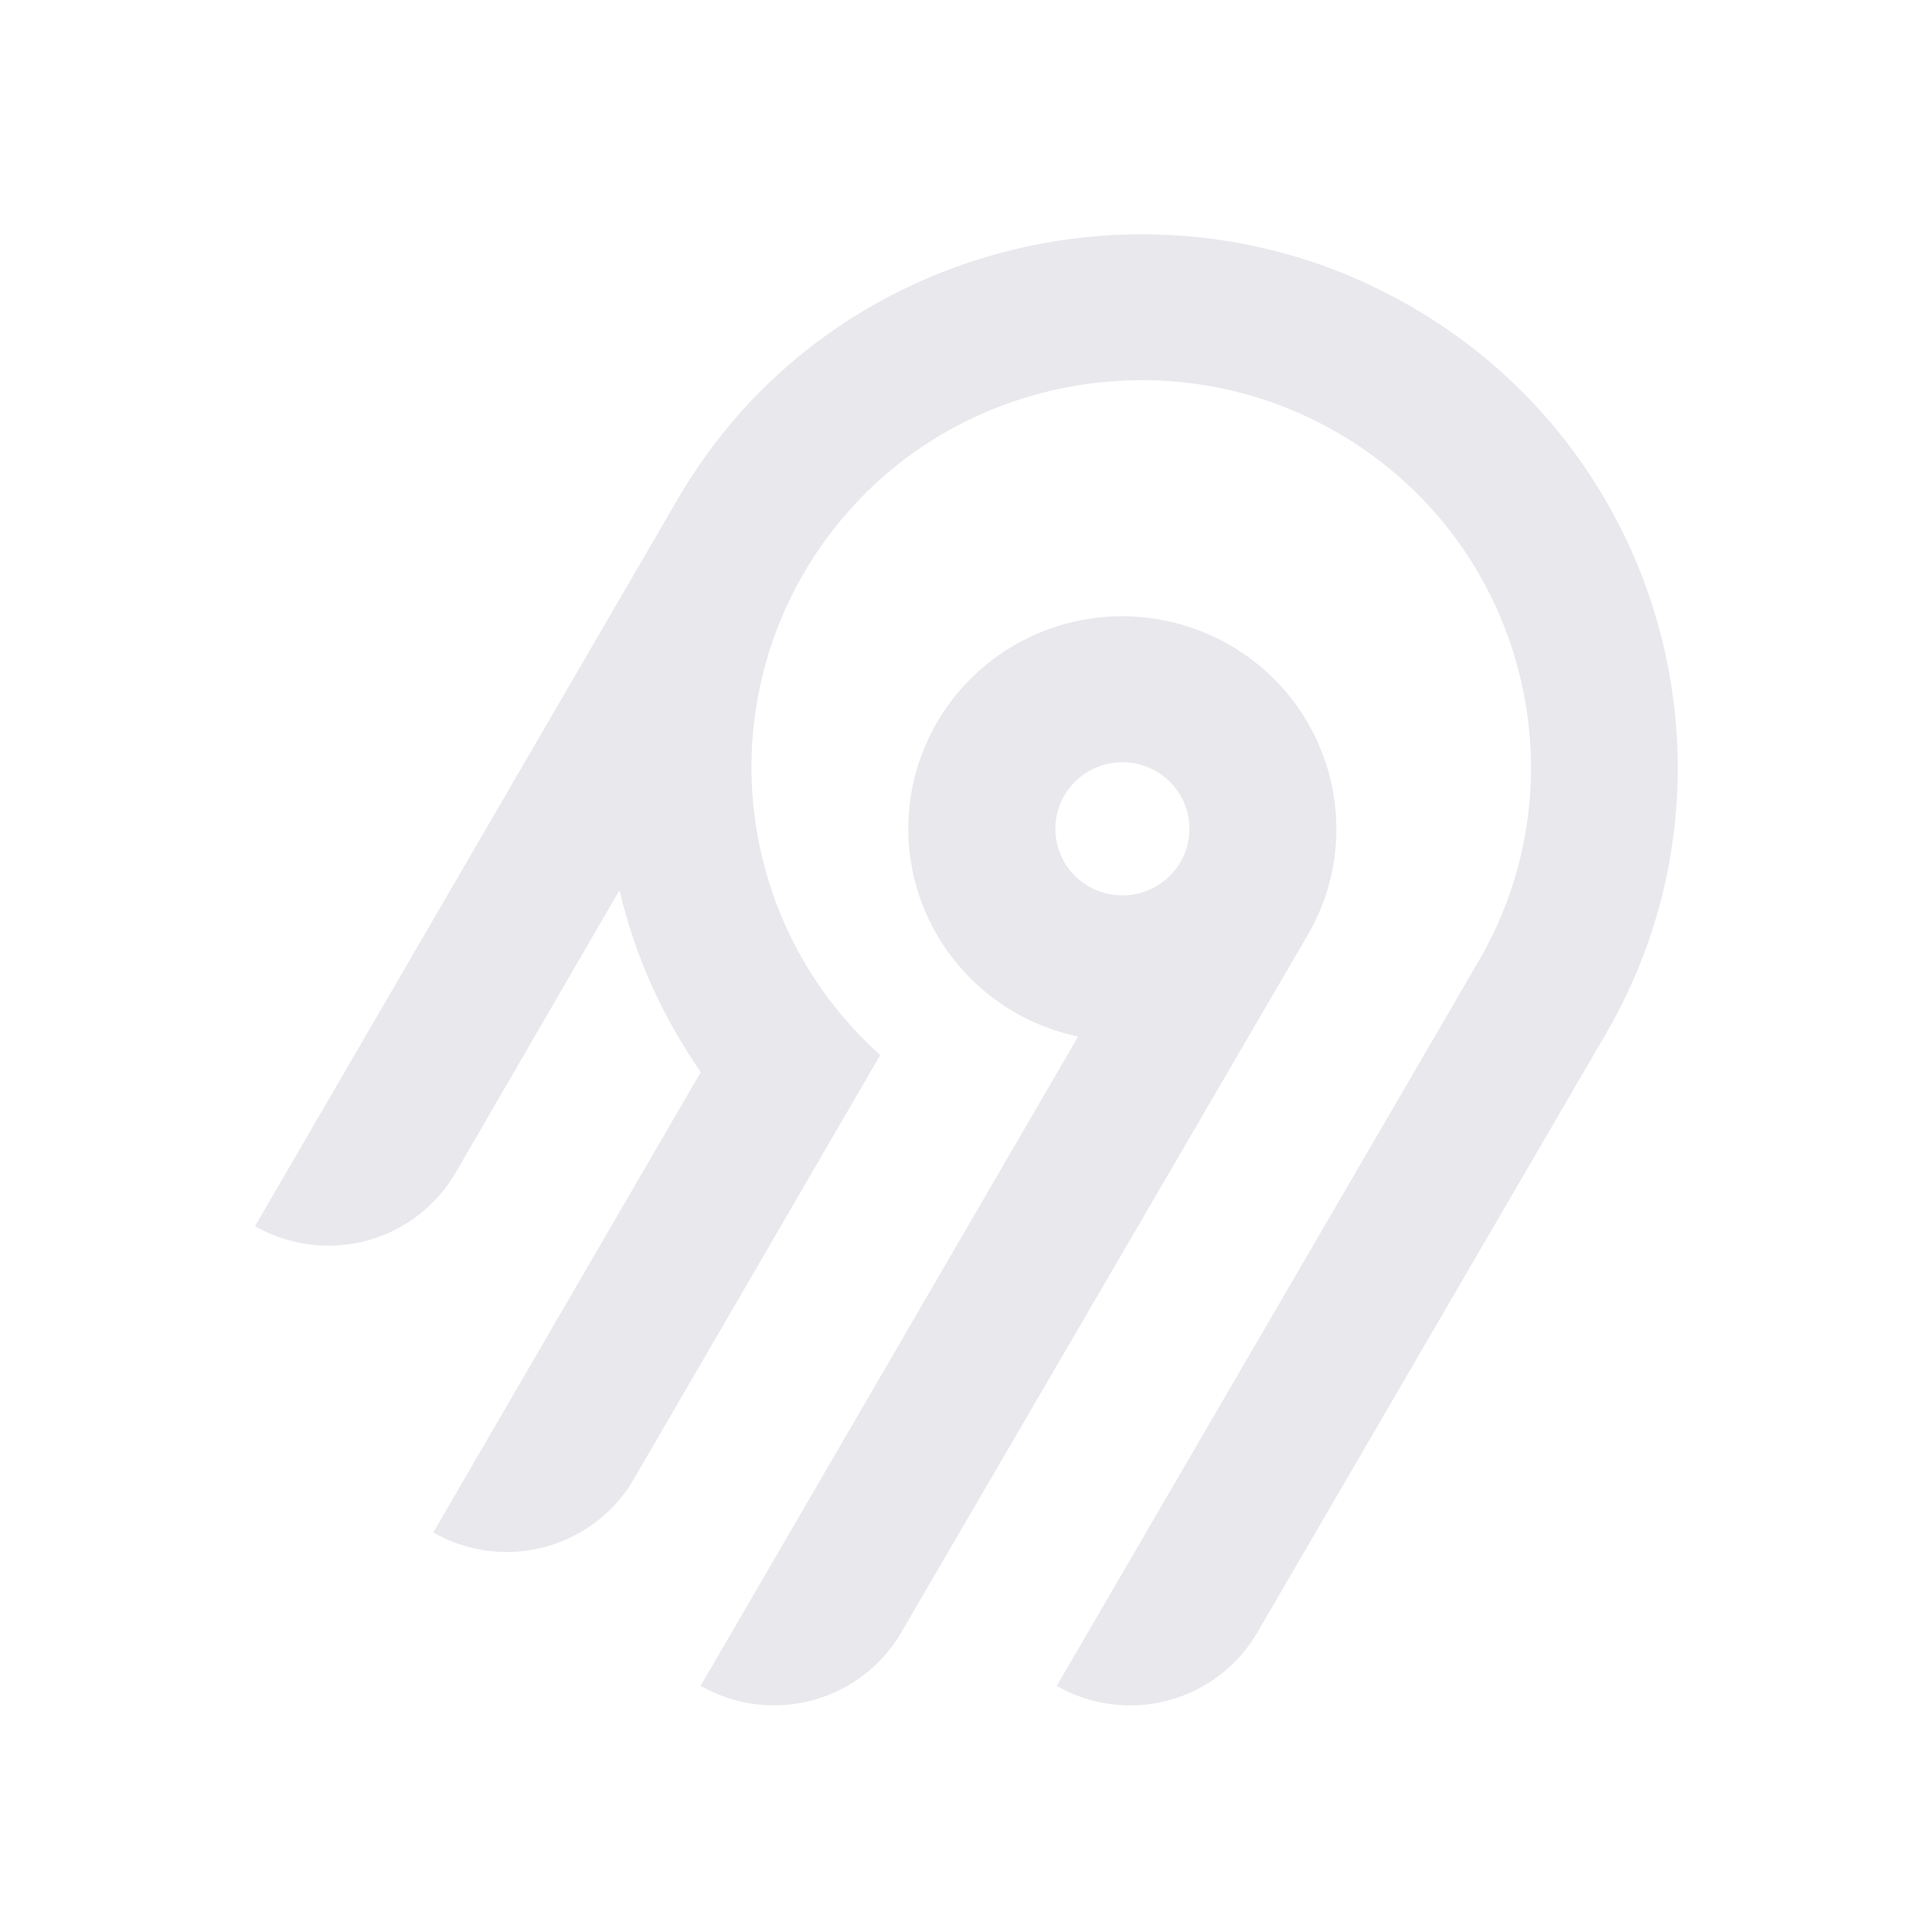
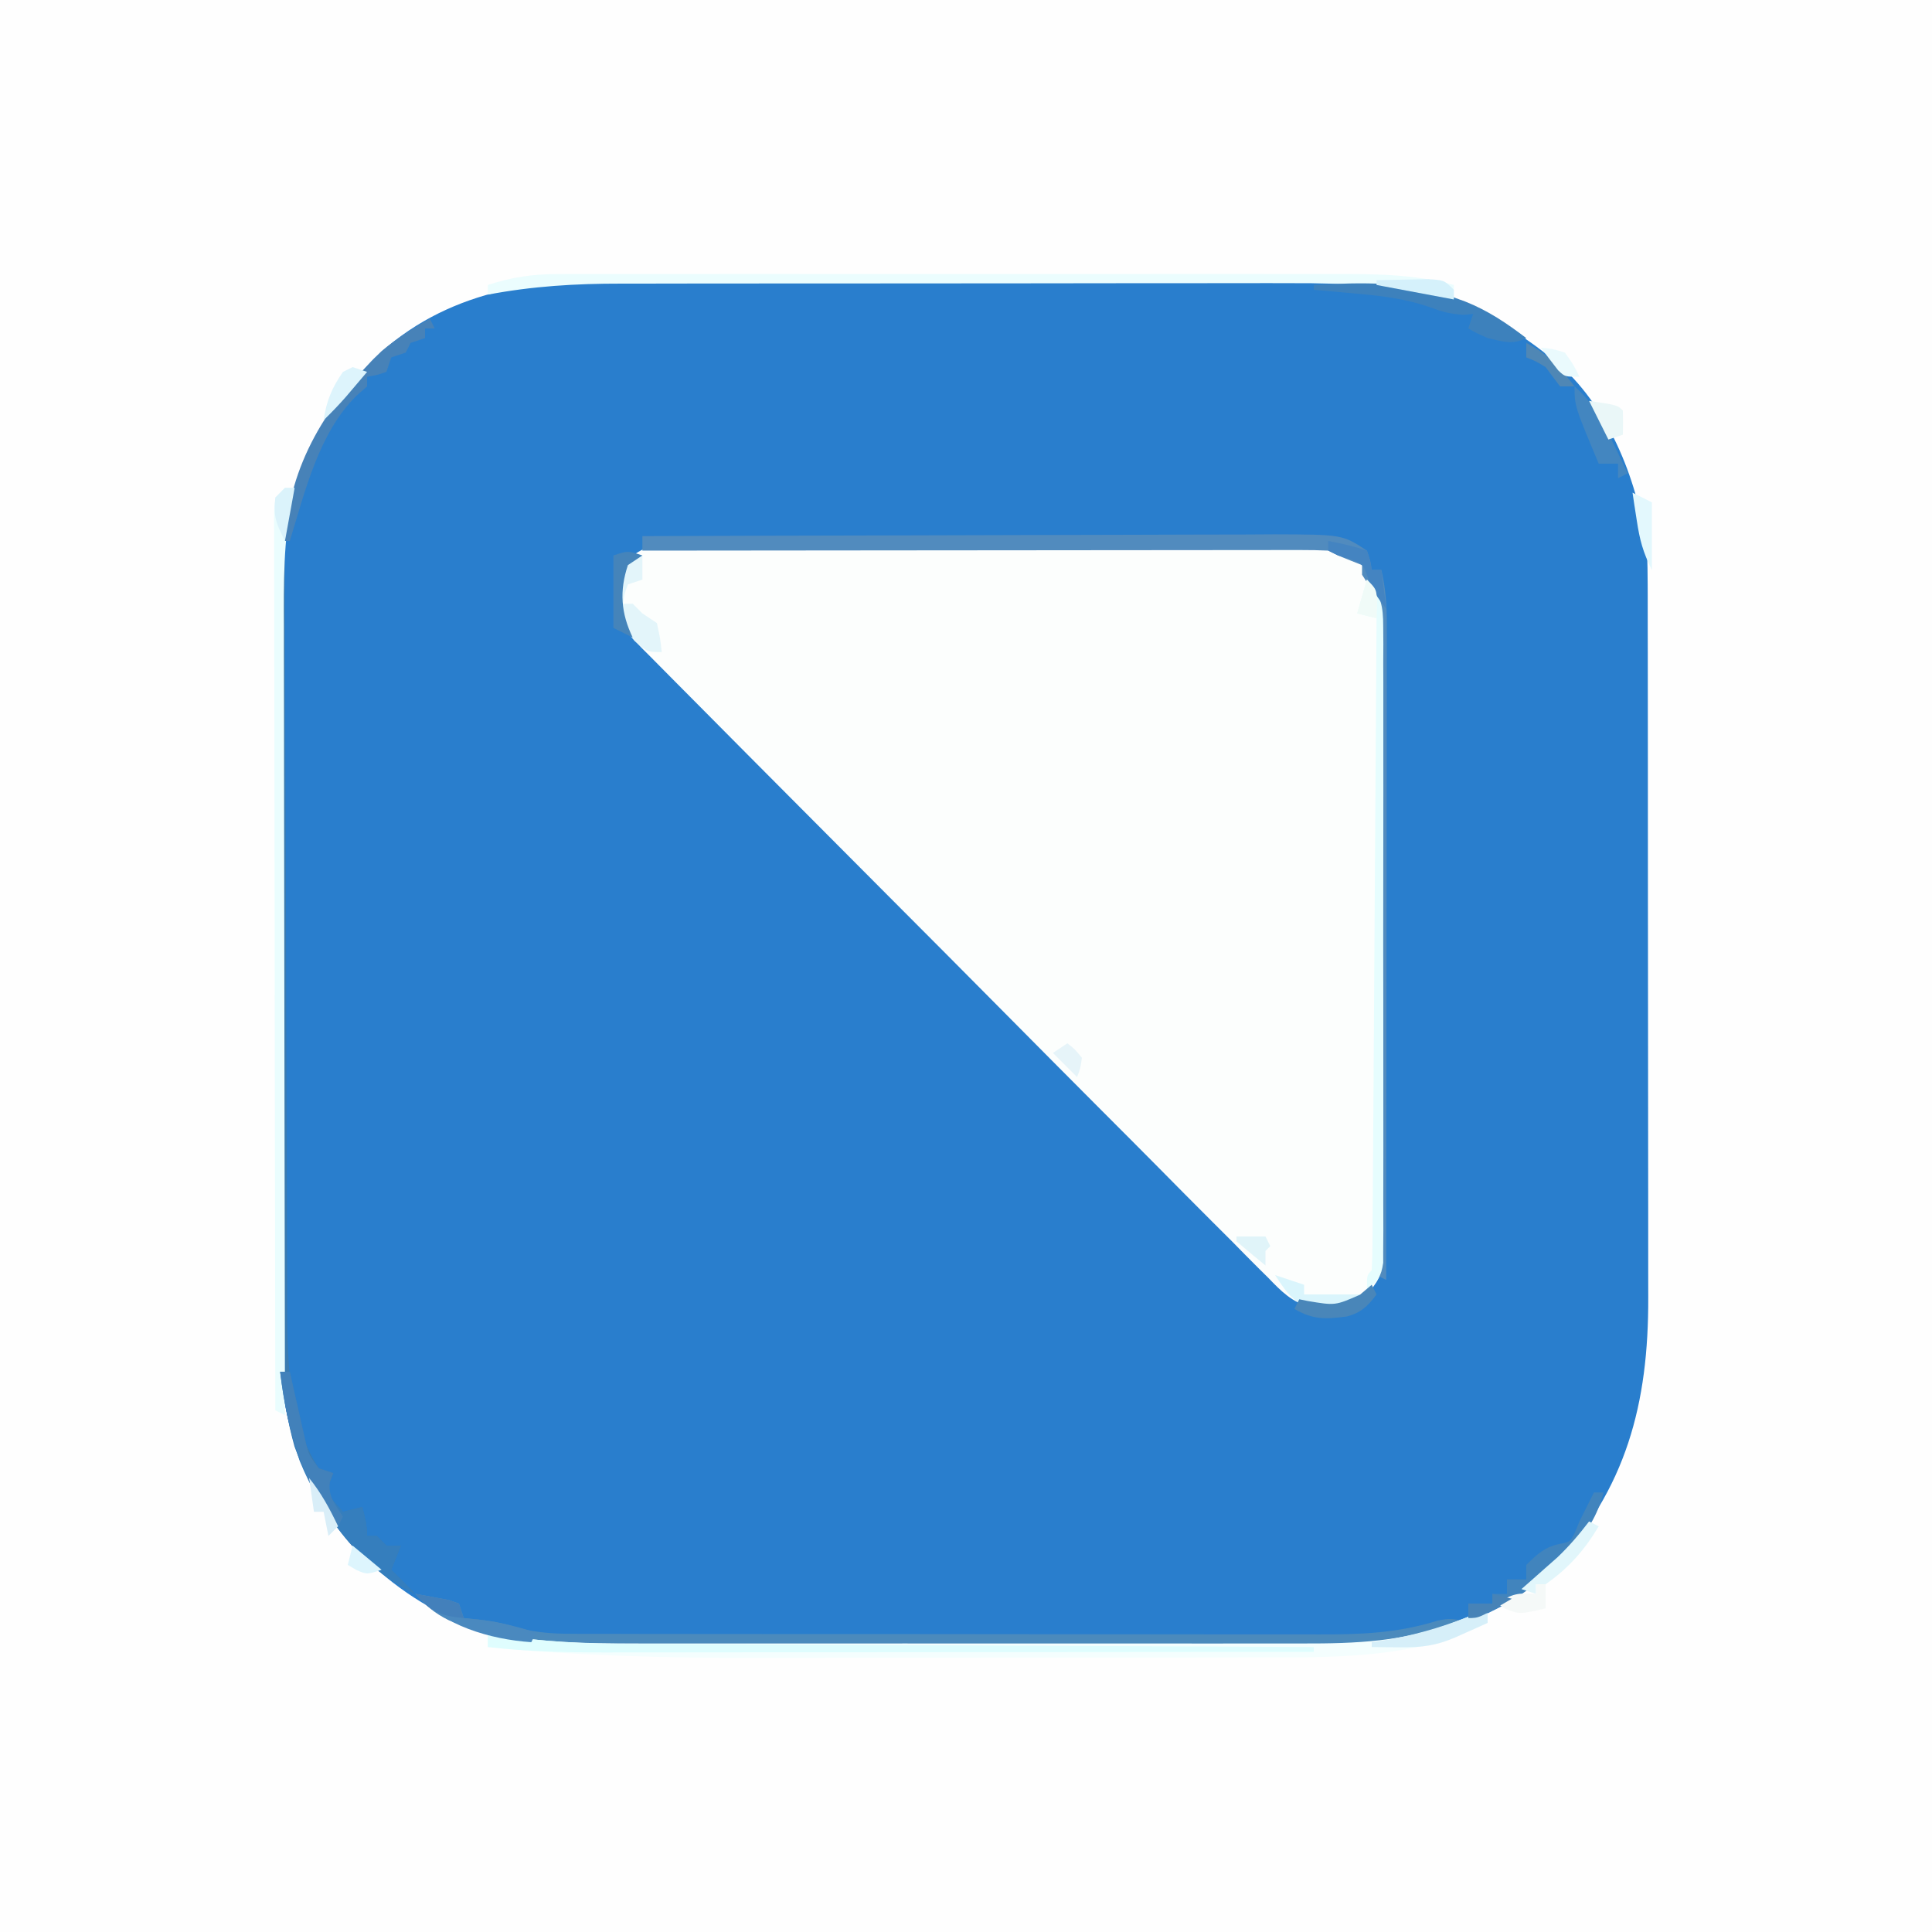
- <svg xmlns="http://www.w3.org/2000/svg" width="250" height="250" fill="none">
-   <path fill="#e8e8ed" fill-rule="evenodd" d="M95.775 53.416c20.364-22.88 54.087-29.592 81.811-16.385 36.836 17.549 50.274 62.252 30.219 96.734l-45.115 77.487a18.994 18.994 0 0 1-11.536 8.784 19.12 19.12 0 0 1-14.412-1.878l54.62-93.829c14.55-25.027 4.818-57.467-21.888-70.24-20.038-9.583-44.533-4.795-59.336 11.685a50.008 50.008 0 0 0-12.902 32.877 49.989 49.989 0 0 0 16.664 37.87l-31.887 54.875a18.917 18.917 0 0 1-4.885 5.534 19.041 19.041 0 0 1-6.647 3.255 19.13 19.13 0 0 1-7.395.482 19.087 19.087 0 0 1-7.018-2.365l34.617-59.575a68.424 68.424 0 0 1-10.524-23.544l-21.213 36.579a18.994 18.994 0 0 1-11.535 8.784A19.123 19.123 0 0 1 33 158.668l54.856-94.356a70.296 70.296 0 0 1 7.919-10.896Zm63.314 30.034c13.211 7.577 17.774 24.427 10.13 37.54l-52.603 90.251a18.997 18.997 0 0 1-11.536 8.784 19.122 19.122 0 0 1-14.412-1.878l48.843-84.024a27.778 27.778 0 0 1-10.825-4.847 27.545 27.545 0 0 1-7.783-8.907 27.344 27.344 0 0 1-3.307-11.326 27.293 27.293 0 0 1 1.776-11.66 27.454 27.454 0 0 1 6.533-9.846 27.703 27.703 0 0 1 10.087-6.222 27.858 27.858 0 0 1 23.097 2.135Zm-19.134 16.961a8.645 8.645 0 0 0-2.232 2.529h-.003a8.565 8.565 0 0 0 .632 9.556 8.68 8.68 0 0 0 4.097 2.915 8.738 8.738 0 0 0 5.036.163 8.692 8.692 0 0 0 4.279-2.642 8.59 8.59 0 0 0 2.079-4.558 8.563 8.563 0 0 0-.821-4.938 8.645 8.645 0 0 0-3.444-3.652 8.72 8.72 0 0 0-6.586-.86 8.7 8.7 0 0 0-3.037 1.487Z" clip-rule="evenodd" />
+ <svg xmlns="http://www.w3.org/2000/svg" version="1.1" width="400" height="400">
+   <path d="M0 0 C132 0 264 0 400 0 C400 132 400 264 400 400 C268 400 136 400 0 400 C0 268 0 136 0 0 Z " fill="#FEFEFE" transform="translate(0,0)" />
+   <path d="M0 0 C1.664 -0.004 3.327 -0.01 4.991 -0.015 C9.481 -0.029 13.97 -0.029 18.46 -0.027 C22.222 -0.026 25.984 -0.031 29.746 -0.036 C38.63 -0.047 47.513 -0.047 56.396 -0.041 C65.528 -0.035 74.661 -0.047 83.793 -0.069 C91.662 -0.086 99.532 -0.092 107.402 -0.089 C112.089 -0.087 116.776 -0.09 121.464 -0.104 C125.876 -0.116 130.287 -0.114 134.699 -0.101 C136.307 -0.099 137.916 -0.102 139.524 -0.11 C159.079 -0.204 174.824 3.797 190.276 16.275 C190.925 16.795 191.573 17.316 192.241 17.853 C202.781 27.317 208.585 42.559 210.276 56.275 C210.365 58.666 210.407 61.059 210.41 63.452 C210.412 64.139 210.414 64.827 210.417 65.535 C210.423 67.821 210.422 70.107 210.421 72.393 C210.424 74.039 210.428 75.686 210.432 77.332 C210.44 81.793 210.443 86.254 210.443 90.715 C210.444 93.507 210.446 96.299 210.449 99.09 C210.458 108.843 210.462 118.596 210.461 128.348 C210.461 137.417 210.471 146.485 210.487 155.554 C210.5 163.357 210.506 171.16 210.505 178.964 C210.505 183.616 210.508 188.269 210.518 192.922 C210.528 197.302 210.528 201.683 210.521 206.064 C210.52 207.663 210.522 209.263 210.528 210.862 C210.606 232.887 206.008 250.488 190.749 266.919 C175.726 281.23 156.342 283.588 136.596 283.533 C134.938 283.536 133.279 283.54 131.621 283.544 C127.145 283.553 122.67 283.55 118.195 283.543 C113.494 283.538 108.794 283.543 104.093 283.546 C96.202 283.55 88.31 283.545 80.419 283.535 C71.317 283.525 62.215 283.528 53.114 283.539 C45.276 283.548 37.437 283.549 29.599 283.544 C24.928 283.541 20.257 283.541 15.586 283.547 C11.193 283.553 6.8 283.549 2.407 283.537 C0.803 283.535 -0.802 283.536 -2.407 283.54 C-23.125 283.592 -39.902 279.662 -55.263 264.822 C-67.413 251.899 -72.822 237.493 -72.864 219.832 C-72.867 219.128 -72.87 218.424 -72.873 217.699 C-72.882 215.363 -72.884 213.028 -72.885 210.692 C-72.89 209.007 -72.895 207.323 -72.9 205.638 C-72.913 201.078 -72.92 196.518 -72.924 191.958 C-72.927 189.103 -72.931 186.249 -72.936 183.394 C-72.949 174.447 -72.959 165.5 -72.963 156.553 C-72.967 146.254 -72.985 135.956 -73.014 125.657 C-73.035 117.677 -73.045 109.696 -73.047 101.715 C-73.048 96.958 -73.054 92.201 -73.072 87.444 C-73.088 82.964 -73.09 78.485 -73.081 74.006 C-73.081 72.372 -73.085 70.737 -73.095 69.103 C-73.215 48.151 -67.883 31.961 -53.349 16.587 C-38.401 2.267 -19.774 -0.034 0 0 Z " fill="#297ECD" transform="translate(130.7239,57.72534)" />
+   <path d="M0 0 C1.18 -0.009 2.361 -0.017 3.577 -0.026 C4.874 -0.025 6.17 -0.024 7.506 -0.023 C8.885 -0.029 10.263 -0.036 11.641 -0.043 C15.387 -0.061 19.133 -0.066 22.879 -0.067 C25.22 -0.069 27.562 -0.073 29.903 -0.078 C38.074 -0.097 46.246 -0.105 54.417 -0.103 C62.028 -0.102 69.639 -0.123 77.25 -0.155 C83.788 -0.181 90.325 -0.192 96.863 -0.19 C100.766 -0.19 104.669 -0.195 108.572 -0.217 C112.246 -0.236 115.92 -0.236 119.594 -0.222 C121.579 -0.219 123.563 -0.235 125.548 -0.252 C132.303 -0.205 137.037 -0.137 142.333 4.267 C147.487 10.486 146.901 17.034 146.851 24.834 C146.856 26.207 146.864 27.579 146.872 28.951 C146.89 32.662 146.883 36.372 146.871 40.083 C146.861 43.972 146.87 47.861 146.876 51.751 C146.884 58.279 146.874 64.807 146.855 71.335 C146.833 78.878 146.84 86.421 146.862 93.964 C146.88 100.449 146.883 106.933 146.872 113.417 C146.866 117.287 146.865 121.156 146.879 125.025 C146.89 128.662 146.882 132.297 146.859 135.934 C146.851 137.902 146.863 139.87 146.876 141.839 C146.864 143.013 146.853 144.188 146.841 145.398 C146.84 146.417 146.838 147.436 146.837 148.485 C146.19 152.06 144.861 153.695 142.333 156.267 C138.565 158.576 135.871 158.5 131.592 157.891 C127.8 156.844 125.616 154.639 122.943 151.852 C122.364 151.282 121.786 150.712 121.189 150.124 C119.265 148.218 117.371 146.284 115.476 144.35 C114.099 142.974 112.72 141.599 111.339 140.226 C107.602 136.5 103.891 132.75 100.184 128.995 C96.301 125.069 92.396 121.166 88.494 117.26 C81.948 110.7 75.416 104.126 68.895 97.542 C60.518 89.085 52.118 80.65 43.71 72.223 C36.486 64.982 29.271 57.733 22.058 50.481 C19.736 48.147 17.414 45.814 15.092 43.481 C11.449 39.821 7.811 36.155 4.178 32.485 C2.842 31.136 1.504 29.789 0.164 28.444 C-1.659 26.613 -3.476 24.776 -5.292 22.936 C-5.828 22.401 -6.363 21.866 -6.915 21.314 C-10.316 17.85 -11.553 15.801 -11.917 10.892 C-11.649 7.019 -11.012 5.307 -8.667 2.267 C-5.246 -0.013 -4.02 0.013 0 0 Z " fill="#FCFEFD" transform="translate(139.6666,112.7326)" />
+   <path d="M0 0 C18.229 -0.07 36.457 -0.123 54.686 -0.155 C63.151 -0.171 71.615 -0.192 80.079 -0.226 C87.459 -0.256 94.839 -0.276 102.22 -0.282 C106.125 -0.286 110.03 -0.295 113.936 -0.317 C117.617 -0.338 121.298 -0.344 124.979 -0.339 C126.964 -0.341 128.948 -0.357 130.932 -0.373 C144.938 -0.325 144.938 -0.325 150 3 C150.731 5.108 150.731 5.108 151 7 C151.66 7 152.32 7 153 7 C153.864 10.728 154.124 14.169 154.12 17.992 C154.122 19.795 154.122 19.795 154.124 21.634 C154.121 22.943 154.117 24.253 154.114 25.603 C154.113 27.003 154.113 28.402 154.114 29.802 C154.114 33.595 154.108 37.388 154.101 41.181 C154.095 45.147 154.095 49.114 154.093 53.08 C154.09 60.588 154.082 68.096 154.072 75.604 C154.061 84.153 154.055 92.702 154.05 101.251 C154.04 118.834 154.022 136.417 154 154 C153.34 153.67 152.68 153.34 152 153 C152.003 152.283 152.006 151.566 152.008 150.828 C152.075 133.384 152.124 115.941 152.155 98.498 C152.171 90.062 152.192 81.627 152.226 73.192 C152.256 65.839 152.276 58.487 152.282 51.135 C152.286 47.242 152.295 43.349 152.317 39.456 C152.338 35.791 152.344 32.127 152.339 28.462 C152.341 26.477 152.357 24.492 152.373 22.507 C152.367 20.729 152.367 20.729 152.361 18.916 C152.364 17.888 152.366 16.861 152.369 15.802 C151.942 12.563 150.773 10.706 149 8 C149 7.34 149 6.68 149 6 C147.824 5.536 147.824 5.536 146.625 5.062 C144 4 144 4 142 3 C140.125 2.906 138.246 2.878 136.369 2.88 C134.572 2.878 134.572 2.878 132.74 2.876 C131.406 2.879 130.072 2.883 128.738 2.886 C127.339 2.887 125.939 2.887 124.54 2.886 C120.734 2.886 116.929 2.892 113.123 2.899 C109.149 2.905 105.174 2.905 101.2 2.907 C93.67 2.91 86.141 2.918 78.612 2.928 C70.041 2.939 61.47 2.945 52.9 2.95 C35.267 2.96 17.633 2.978 0 3 C0 2.01 0 1.02 0 0 Z " fill="#518BBE" transform="translate(133,111)" />
+   <path d="M0 0 C1.482 0.254 2.961 0.529 4.438 0.812 C5.673 1.039 5.673 1.039 6.934 1.27 C7.956 1.631 7.956 1.631 9 2 C9.33 2.99 9.66 3.98 10 5 C11.176 5.124 12.351 5.247 13.562 5.375 C16.277 5.661 18.564 6.179 21.185 7.01 C25.122 8.032 28.421 8.254 32.481 8.261 C33.561 8.266 33.561 8.266 34.663 8.272 C37.06 8.283 39.456 8.279 41.852 8.275 C43.578 8.279 45.303 8.284 47.028 8.29 C51.704 8.304 56.38 8.304 61.056 8.302 C64.967 8.301 68.878 8.305 72.789 8.31 C82.023 8.321 91.257 8.322 100.491 8.316 C109.996 8.31 119.501 8.322 129.006 8.343 C137.183 8.361 145.36 8.367 153.537 8.364 C158.413 8.362 163.289 8.364 168.166 8.378 C172.756 8.391 177.347 8.389 181.938 8.376 C183.615 8.374 185.291 8.376 186.968 8.385 C195.509 8.424 203.36 8.143 211.6 5.546 C214.16 4.964 215.55 5.141 218 6 C216.17 6.656 214.336 7.299 212.5 7.938 C211.479 8.297 210.458 8.657 209.406 9.027 C203.206 10.798 197.078 11.125 190.658 11.134 C189.965 11.136 189.272 11.138 188.557 11.141 C186.258 11.147 183.96 11.146 181.661 11.145 C180.003 11.148 178.345 11.152 176.686 11.155 C172.199 11.164 167.711 11.167 163.223 11.167 C160.415 11.168 157.607 11.17 154.798 11.173 C144.989 11.182 135.179 11.186 125.369 11.185 C116.245 11.185 107.121 11.195 97.998 11.211 C90.147 11.224 82.296 11.229 74.445 11.229 C69.764 11.229 65.083 11.231 60.402 11.242 C55.997 11.252 51.591 11.252 47.186 11.245 C45.577 11.243 43.967 11.246 42.357 11.252 C31.155 11.291 20.635 10.729 10.062 6.625 C9.002 6.225 7.941 5.826 6.848 5.414 C3.925 3.963 2.147 2.431 0 0 Z " fill="#4B8ABC" transform="translate(86,330)" />
+   <path d="M0 0 C0 0.66 0 1.32 0 2 C-15.267 9.597 -32.073 9.151 -48.784 9.145 C-50.193 9.148 -51.601 9.152 -53.009 9.155 C-56.789 9.164 -60.569 9.167 -64.348 9.167 C-66.726 9.168 -69.104 9.17 -71.482 9.173 C-79.824 9.182 -88.166 9.186 -96.509 9.185 C-104.207 9.185 -111.905 9.195 -119.604 9.211 C-126.274 9.224 -132.945 9.229 -139.616 9.229 C-143.573 9.229 -147.529 9.231 -151.486 9.242 C-170.073 9.289 -188.481 8.807 -207 7 C-207 6.01 -207 5.02 -207 4 C-206.258 4.141 -205.515 4.283 -204.751 4.428 C-195.484 6.04 -186.457 6.285 -177.093 6.259 C-175.434 6.262 -173.775 6.265 -172.116 6.269 C-167.65 6.278 -163.183 6.275 -158.716 6.269 C-154.021 6.264 -149.326 6.268 -144.63 6.271 C-136.751 6.275 -128.871 6.27 -120.992 6.261 C-111.905 6.25 -102.818 6.253 -93.731 6.264 C-85.901 6.273 -78.072 6.275 -70.242 6.27 C-65.578 6.266 -60.913 6.266 -56.249 6.273 C-51.864 6.278 -47.479 6.274 -43.095 6.263 C-41.493 6.26 -39.892 6.261 -38.29 6.265 C-27.488 6.293 -17.114 5.922 -6.938 1.875 C-2.168 0 -2.168 0 0 0 Z " fill="#F4FEFE" transform="translate(308,334)" />
+   <path d="M0 0 C0.33 0 0.66 0 1 0 C1.001 0.85 1.003 1.7 1.004 2.576 C1.042 23.328 1.101 44.081 1.184 64.833 C1.224 74.868 1.256 84.904 1.271 94.94 C1.284 103.695 1.311 112.449 1.355 121.203 C1.377 125.832 1.393 130.461 1.392 135.09 C1.391 139.461 1.409 143.831 1.441 148.202 C1.45 149.793 1.451 151.384 1.446 152.974 C1.411 164.292 1.531 178.297 8 188 C8.99 188.33 9.98 188.66 11 189 C10.773 189.577 10.546 190.155 10.312 190.75 C9.735 193.122 9.735 193.122 11.438 195.25 C11.953 195.827 12.469 196.405 13 197 C14.32 196.67 15.64 196.34 17 196 C17.553 198.076 18 199.844 18 202 C18.66 202 19.32 202 20 202 C20.66 202.66 21.32 203.32 22 204 C22.99 204 23.98 204 25 204 C24.34 205.65 23.68 207.3 23 209 C24.65 210.65 26.3 212.3 28 214 C15.698 208.297 7.538 195.819 2.973 183.496 C0.07 173.064 -0.278 162.982 -0.227 152.238 C-0.226 150.571 -0.227 148.904 -0.228 147.238 C-0.229 142.745 -0.217 138.252 -0.203 133.759 C-0.19 129.051 -0.189 124.344 -0.187 119.637 C-0.181 110.737 -0.164 101.838 -0.144 92.938 C-0.122 82.8 -0.111 72.662 -0.101 62.524 C-0.08 41.683 -0.045 20.841 0 0 Z " fill="#3A7BB0" transform="translate(58,116)" />
+   <path d="M0 0 C1.119 -0.005 1.119 -0.005 2.261 -0.009 C4.745 -0.017 7.229 -0.011 9.713 -0.005 C11.501 -0.008 13.288 -0.011 15.076 -0.015 C19.921 -0.025 24.766 -0.021 29.612 -0.015 C34.69 -0.01 39.769 -0.014 44.848 -0.017 C53.38 -0.021 61.911 -0.016 70.443 -0.007 C80.291 0.004 90.139 0.001 99.987 -0.01 C108.454 -0.02 116.922 -0.021 125.389 -0.016 C130.441 -0.012 135.492 -0.012 140.544 -0.019 C145.297 -0.024 150.05 -0.02 154.804 -0.009 C156.543 -0.006 158.282 -0.007 160.021 -0.011 C168.605 -0.031 176.926 -0.038 185.278 2.254 C185.278 3.244 185.278 4.234 185.278 5.254 C184.324 5.042 183.37 4.829 182.387 4.611 C172.15 2.446 162.409 1.827 151.971 1.882 C150.305 1.879 148.639 1.875 146.973 1.871 C142.5 1.861 138.027 1.871 133.554 1.884 C128.845 1.895 124.136 1.891 119.427 1.889 C111.527 1.888 103.626 1.899 95.726 1.918 C86.623 1.939 77.519 1.942 68.416 1.936 C59.614 1.931 50.813 1.936 42.012 1.947 C38.285 1.952 34.559 1.953 30.832 1.951 C26.438 1.949 22.044 1.957 17.65 1.973 C16.048 1.977 14.446 1.978 12.844 1.975 C3.492 1.961 -5.501 2.5 -14.722 4.254 C-14.722 3.594 -14.722 2.934 -14.722 2.254 C-9.723 0.624 -5.272 -0.034 0 0 Z " fill="#EBFDFE" transform="translate(115.7219,56.74603)" />
+   <path d="M0 0 C0.66 0 1.32 0 2 0 C1.858 0.587 1.717 1.174 1.57 1.778 C-0.355 10.795 -0.268 19.7 -0.227 28.864 C-0.226 30.649 -0.227 32.434 -0.228 34.219 C-0.229 39.034 -0.217 43.849 -0.203 48.664 C-0.19 53.708 -0.189 58.751 -0.187 63.795 C-0.181 73.332 -0.164 82.869 -0.144 92.406 C-0.122 103.27 -0.111 114.133 -0.101 124.997 C-0.08 147.331 -0.045 169.666 0 192 C-0.66 191.67 -1.32 191.34 -2 191 C-2.047 166.392 -2.082 141.784 -2.104 117.176 C-2.114 105.751 -2.128 94.326 -2.151 82.9 C-2.171 72.945 -2.184 62.99 -2.188 53.035 C-2.191 47.761 -2.197 42.487 -2.211 37.213 C-2.225 32.254 -2.229 27.295 -2.226 22.336 C-2.227 20.512 -2.231 18.687 -2.238 16.862 C-2.248 14.38 -2.246 11.898 -2.241 9.416 C-2.246 8.686 -2.252 7.957 -2.258 7.205 C-2.228 2.228 -2.228 2.228 0 0 Z " fill="#EAFDFE" transform="translate(59,101)" />
+   <path d="M0 0 C0.753 0.141 1.506 0.281 2.282 0.426 C11.21 1.962 19.95 2.306 28.98 2.319 C30.538 2.328 32.097 2.338 33.655 2.349 C37.845 2.376 42.034 2.392 46.223 2.405 C50.616 2.42 55.01 2.447 59.403 2.473 C67.705 2.519 76.006 2.556 84.307 2.589 C93.765 2.628 103.224 2.677 112.682 2.727 C132.121 2.83 151.561 2.92 171 3 C171 3.33 171 3.66 171 4 C150.329 4.023 129.657 4.041 108.986 4.052 C99.387 4.057 89.788 4.064 80.189 4.075 C71.82 4.085 63.45 4.092 55.08 4.094 C50.652 4.095 46.223 4.098 41.794 4.106 C37.619 4.113 33.444 4.115 29.268 4.113 C27.743 4.113 26.217 4.115 24.691 4.119 C16.411 4.139 8.234 3.958 0 3 C0 2.01 0 1.02 0 0 Z " fill="#DFFDFE" transform="translate(101,338)" />
+   <path d="M0 0 C2.947 3.272 3.376 5.416 3.381 9.776 C3.389 10.955 3.398 12.134 3.407 13.349 C3.401 14.639 3.394 15.929 3.388 17.258 C3.392 18.633 3.398 20.008 3.404 21.383 C3.418 25.114 3.412 28.846 3.403 32.577 C3.395 36.481 3.402 40.384 3.407 44.288 C3.413 50.842 3.405 57.397 3.391 63.951 C3.375 71.533 3.38 79.113 3.397 86.695 C3.41 93.202 3.412 99.709 3.404 106.216 C3.4 110.103 3.399 113.99 3.409 117.878 C3.418 121.531 3.412 125.184 3.394 128.838 C3.388 130.821 3.397 132.804 3.407 134.787 C3.394 136.551 3.394 136.551 3.381 138.351 C3.38 139.376 3.379 140.4 3.378 141.456 C2.948 144.349 2.273 145.234 0 147 C0 144 0 144 1 143 C1.108 141.254 1.147 139.504 1.158 137.755 C1.168 136.617 1.178 135.48 1.188 134.308 C1.194 133.05 1.199 131.791 1.205 130.494 C1.215 129.177 1.225 127.86 1.235 126.503 C1.262 122.882 1.283 119.26 1.303 115.638 C1.325 111.857 1.353 108.076 1.379 104.295 C1.429 97.131 1.474 89.966 1.517 82.801 C1.567 74.647 1.622 66.492 1.677 58.337 C1.791 41.558 1.898 24.779 2 8 C0.68 7.67 -0.64 7.34 -2 7 C-1.34 4.69 -0.68 2.38 0 0 Z " fill="#E6FDFE" transform="translate(283,120)" />
+   <path d="M0 0 C0.66 0 1.32 0 2 0 C2.266 1.192 2.531 2.385 2.805 3.613 C3.161 5.18 3.518 6.746 3.875 8.312 C4.136 9.491 4.136 9.491 4.402 10.693 C4.576 11.451 4.75 12.208 4.93 12.988 C5.087 13.685 5.244 14.381 5.406 15.099 C5.995 17.297 5.995 17.297 8 20 C8.99 20.33 9.98 20.66 11 21 C10.773 21.578 10.546 22.155 10.312 22.75 C9.735 25.122 9.735 25.122 11.438 27.25 C12.211 28.116 12.211 28.116 13 29 C14.32 28.67 15.64 28.34 17 28 C17.553 30.076 18 31.844 18 34 C18.66 34 19.32 34 20 34 C20.66 34.66 21.32 35.32 22 36 C22.99 36 23.98 36 25 36 C24.01 38.475 24.01 38.475 23 41 C25.475 43.475 25.475 43.475 28 46 C16.848 40.83 8.599 29.628 4.062 18.5 C1.938 12.442 0.768 6.363 0 0 Z " fill="#357EBD" transform="translate(58,284)" />
+   <path d="M0 0 C0.33 0.66 0.66 1.32 1 2 C0.34 2 -0.32 2 -1 2 C-1 2.66 -1 3.32 -1 4 C-1.99 4.33 -2.98 4.66 -4 5 C-4.33 5.66 -4.66 6.32 -5 7 C-5.99 7.33 -6.98 7.66 -8 8 C-8.33 8.99 -8.66 9.98 -9 11 C-11.062 11.688 -11.062 11.688 -13 12 C-13 12.66 -13 13.32 -13 14 C-13.701 14.619 -14.402 15.238 -15.125 15.875 C-22.97 23.499 -25.854 35.809 -29 46 C-29.33 46 -29.66 46 -30 46 C-29.195 30.174 -21.228 17.524 -10.031 6.727 C-6.92 4.082 -3.567 1.973 0 0 Z " fill="#4782B8" transform="translate(89,66)" />
+   <path d="M0 0 C10.172 -0.568 19.622 -0.825 29.312 2.688 C29.986 2.931 30.659 3.175 31.353 3.426 C36.107 5.313 39.933 7.911 44 11 C41.086 12.457 39.131 11.689 36 11 C33.625 9.938 33.625 9.938 32 9 C32.33 8.01 32.66 7.02 33 6 C32.041 6.093 32.041 6.093 31.062 6.188 C28.228 6.014 26.549 5.541 23.938 4.562 C18.966 2.858 14.154 2.254 8.938 1.812 C7.639 1.69 7.639 1.69 6.314 1.564 C4.211 1.367 2.105 1.182 0 1 C0 0.67 0 0.34 0 0 Z " fill="#3D81BC" transform="translate(272,59)" />
+   <path d="M0 0 C0.66 0 1.32 0 2 0 C0.695 4.961 -1.473 8.255 -4.938 11.938 C-5.661 12.716 -5.661 12.716 -6.399 13.511 C-11.749 19.073 -18.246 24.507 -26 26 C-26 25.01 -26 24.02 -26 23 C-24.35 23 -22.7 23 -21 23 C-21 22.34 -21 21.68 -21 21 C-20.01 21 -19.02 21 -18 21 C-18 20.01 -18 19.02 -18 18 C-16.68 18 -15.36 18 -14 18 C-14 17.01 -14 16.02 -14 15 C-11.815 12.815 -10.039 11.189 -6.938 10.625 C-4.864 10.185 -4.864 10.185 -3.938 8.312 C-3.628 7.549 -3.319 6.786 -3 6 C-2 4 -1 2 0 0 Z " fill="#4184BD" transform="translate(330,309)" />
+   <path d="M0 0 C0.66 0 1.32 0 2 0 C2 1.65 2 3.3 2 5 C1.01 5.33 0.02 5.66 -1 6 C-1.733 8.015 -1.733 8.015 -2 10 C-1.34 10 -0.68 10 0 10 C0.66 10.66 1.32 11.32 2 12 C2.99 12.66 3.98 13.32 5 14 C5.688 17.125 5.688 17.125 6 20 C3 20 3 20 0.375 17.688 C-2.444 14.497 -2.938 12.841 -3.25 8.625 C-2.986 4.799 -2.352 2.986 0 0 Z " fill="#E3F5FA" transform="translate(131,115)" />
+   <path d="M0 0 C0.66 0 1.32 0 2 0 C2.266 1.192 2.531 2.385 2.805 3.613 C3.161 5.18 3.518 6.746 3.875 8.312 C4.136 9.491 4.136 9.491 4.402 10.693 C4.576 11.451 4.75 12.208 4.93 12.988 C5.087 13.685 5.244 14.381 5.406 15.099 C5.995 17.297 5.995 17.297 8 20 C8.99 20.33 9.98 20.66 11 21 C10.773 21.557 10.546 22.114 10.312 22.688 C9.878 25.906 11.31 27.324 13 30 C12.67 30.66 12.34 31.32 12 32 C4.44 22.712 1.417 11.737 0 0 Z " fill="#4281BA" transform="translate(58,284)" />
+   <path d="M0 0 C3.686 3.229 5.684 6.887 7.75 11.25 C8.066 11.9 8.382 12.549 8.707 13.219 C9.479 14.809 10.24 16.404 11 18 C10.34 18.33 9.68 18.66 9 19 C9 18.01 9 17.02 9 16 C7.68 16 6.36 16 5 16 C0 4.077 0 4.077 0 0 Z " fill="#4386C0" transform="translate(326,80)" />
+   <path d="M0 0 C1.482 0.254 2.961 0.529 4.438 0.812 C5.673 1.039 5.673 1.039 6.934 1.27 C7.956 1.631 7.956 1.631 9 2 C9.33 2.99 9.66 3.98 10 5 C11.176 5.124 12.351 5.247 13.562 5.375 C17.541 5.864 21.178 6.806 25 8 C24.67 8.66 24.34 9.32 24 10 C15.428 9.402 5.763 6.576 0 0 Z " fill="#4A89BF" transform="translate(86,330)" />
+   <path d="M0 0 C2.763 0.523 5.326 1.109 8 2 C8.688 4.062 8.688 4.062 9 6 C9.66 6 10.32 6 11 6 C11.33 8.64 11.66 11.28 12 14 C10.209 11.802 9.028 10.085 8.125 7.375 C7.192 4.775 7.192 4.775 4.5 3.75 C3.675 3.502 2.85 3.255 2 3 C1.34 2.67 0.68 2.34 0 2 C0 1.34 0 0.68 0 0 Z " fill="#4484C1" transform="translate(275,112)" />
+   <path d="M0 0 C0 0.66 0 1.32 0 2 C-1.437 2.648 -2.874 3.293 -4.312 3.938 C-5.113 4.297 -5.914 4.657 -6.738 5.027 C-10.777 6.764 -13.814 7.11 -18.188 7.062 C-19.818 7.049 -19.818 7.049 -21.48 7.035 C-22.312 7.024 -23.143 7.012 -24 7 C-24 6.67 -24 6.34 -24 6 C-23.334 5.902 -22.667 5.804 -21.98 5.703 C-15.742 4.691 -10.097 3.117 -4.215 0.805 C-2 0 -2 0 0 0 Z " fill="#D6EFF9" transform="translate(308,334)" />
+   <path d="M0 0 C1.98 0.66 3.96 1.32 6 2 C6 2.66 6 3.32 6 4 C9.96 4 13.92 4 18 4 C13.467 7.4 12.426 7.469 7.195 6.727 C3.479 5.497 2.115 3.207 0 0 Z " fill="#DAF5FC" transform="translate(264,264)" />
+   <path d="M0 0 C0.66 0.33 1.32 0.66 2 1 C-0.921 5.907 -4.279 9.721 -9 13 C-9.66 13 -10.32 13 -11 13 C-11 13.66 -11 14.32 -11 15 C-11.99 14.67 -12.98 14.34 -14 14 C-13.325 13.408 -12.649 12.817 -11.953 12.207 C-11.061 11.417 -10.169 10.627 -9.25 9.812 C-8.368 9.035 -7.487 8.258 -6.578 7.457 C-4.121 5.115 -2.051 2.698 0 0 Z " fill="#E1F6FB" transform="translate(329,315)" />
+   <path d="M0 0 C0.33 0.66 0.66 1.32 1 2 C-0.769 4.384 -2.221 5.796 -5.129 6.559 C-9.487 7.14 -12.118 7.276 -16 5 C-15.67 4.34 -15.34 3.68 -15 3 C-14.13 3.178 -14.13 3.178 -13.242 3.359 C-7.556 4.309 -7.556 4.309 -2.438 2.062 C-1.633 1.382 -0.829 0.701 0 0 Z " fill="#4986B9" transform="translate(284,266)" />
+   <path d="M0 0 C-0.99 0.66 -1.98 1.32 -3 2 C-4.779 7.336 -4.447 11.953 -2 17 C-3.32 16.34 -4.64 15.68 -6 15 C-6 10.05 -6 5.1 -6 0 C-3 -1 -3 -1 0 0 Z " fill="#4584BA" transform="translate(133,115)" />
+   <path d="M0 0 C0.66 0 1.32 0 2 0 C2 1.65 2 3.3 2 5 C-3.415 6.231 -3.415 6.231 -6.375 5.062 C-6.911 4.712 -7.447 4.361 -8 4 C-4.772 1.848 -3.716 1.799 0 2 C0 1.34 0 0.68 0 0 Z " fill="#F5F9F8" transform="translate(318,328)" />
+   <path d="M0 0 C5.875 0.875 5.875 0.875 7 2 C7.041 3.666 7.043 5.334 7 7 C6.01 7.33 5.02 7.66 4 8 C2.68 5.36 1.36 2.72 0 0 Z " fill="#EAF7F8" transform="translate(329,83)" />
+   <path d="M0 0 C1.98 0.99 1.98 0.99 4 2 C4 6.62 4 11.24 4 16 C2.143 12.286 1.489 9.784 0.875 5.75 C0.707 4.672 0.54 3.595 0.367 2.484 C0.246 1.665 0.125 0.845 0 0 Z " fill="#E3F8FD" transform="translate(338,102)" />
+   <path d="M0 0 C2.291 -0.054 4.583 -0.093 6.875 -0.125 C8.789 -0.16 8.789 -0.16 10.742 -0.195 C14 0 14 0 16 2 C16 2.66 16 3.32 16 4 C10.72 3.01 5.44 2.02 0 1 C0 0.67 0 0.34 0 0 Z " fill="#D5F1FB" transform="translate(285,58)" />
+   <path d="M0 0 C0.99 0.33 1.98 0.66 3 1 C2.064 2.106 1.126 3.209 0.188 4.312 C-0.335 4.927 -0.857 5.542 -1.395 6.176 C-2.872 7.854 -4.4 9.439 -6 11 C-5.435 7.046 -4.28 4.283 -2 1 C-1.34 0.67 -0.68 0.34 0 0 Z " fill="#DDF4FC" transform="translate(73,76)" />
+   <path d="M0 0 C4.509 2.319 6.939 5.065 10 9 C9.01 9 8.02 9 7 9 C5.986 7.677 4.987 6.343 4 5 C1.917 3.748 1.917 3.748 0 3 C0 2.01 0 1.02 0 0 Z " fill="#4F87B5" transform="translate(316,71)" />
+   <path d="M0 0 C1.562 1.25 1.562 1.25 3 3 C2.688 5.188 2.688 5.188 2 7 C0.35 5.35 -1.3 3.7 -3 2 C-2.01 1.34 -1.02 0.68 0 0 Z " fill="#E6F4F9" transform="translate(221,216)" />
+   <path d="M0 0 C0.66 0 1.32 0 2 0 C1.34 3.63 0.68 7.26 0 11 C-1.869 7.263 -2.417 5.962 -2 2 C-1.34 1.34 -0.68 0.68 0 0 Z " fill="#DBF3FB" transform="translate(59,101)" />
+   <path d="M0 0 C2.523 3.124 4.273 6.381 6 10 C5.34 10.66 4.68 11.32 4 12 C3.67 10.35 3.34 8.7 3 7 C2.34 7 1.68 7 1 7 C0.67 4.69 0.34 2.38 0 0 Z " fill="#D9EEF8" transform="translate(64,306)" />
+   <path d="M0 0 C2.312 0.188 2.312 0.188 5 1 C6.812 3.562 6.812 3.562 8 6 C5 6 5 6 3.613 4.688 C2.409 3.125 1.204 1.562 0 0 Z " fill="#EAFAFD" transform="translate(319,72)" />
+   <path d="M0 0 C1.482 0.254 2.961 0.529 4.438 0.812 C5.673 1.039 5.673 1.039 6.934 1.27 C7.956 1.631 7.956 1.631 9 2 C9.33 2.99 9.66 3.98 10 5 C5.248 4.568 3.08 3.672 0 0 Z " fill="#4380BB" transform="translate(86,330)" />
+   <path d="M0 0 C1.98 0 3.96 0 6 0 C6.33 0.66 6.66 1.32 7 2 C6.67 2.33 6.34 2.66 6 3 C6 3.99 6 4.98 6 6 C3.979 4.358 1.98 2.691 0 1 C0 0.67 0 0.34 0 0 Z " fill="#E0F4F9" transform="translate(256,256)" />
+   <path d="M0 0 C1.32 0.33 2.64 0.66 4 1 C-2.75 5 -2.75 5 -5 5 C-5 4.01 -5 3.02 -5 2 C-3.35 2 -1.7 2 0 2 C0 1.34 0 0.68 0 0 Z " fill="#4783B7" transform="translate(309,330)" />
+   <path d="M0 0 C1.98 1.65 3.96 3.3 6 5 C3 6 3 6 0.812 5.062 C0.214 4.712 -0.384 4.361 -1 4 C-0.67 2.68 -0.34 1.36 0 0 Z " fill="#DDF5FD" transform="translate(73,320)" />
+   <path d="M0 0 C2 2 2 2 2.125 5.125 C2.084 6.074 2.042 7.022 2 8 C0.68 7.67 -0.64 7.34 -2 7 C-1.34 4.69 -0.68 2.38 0 0 Z " fill="#F0FBF8" transform="translate(283,120)" />
</svg>
